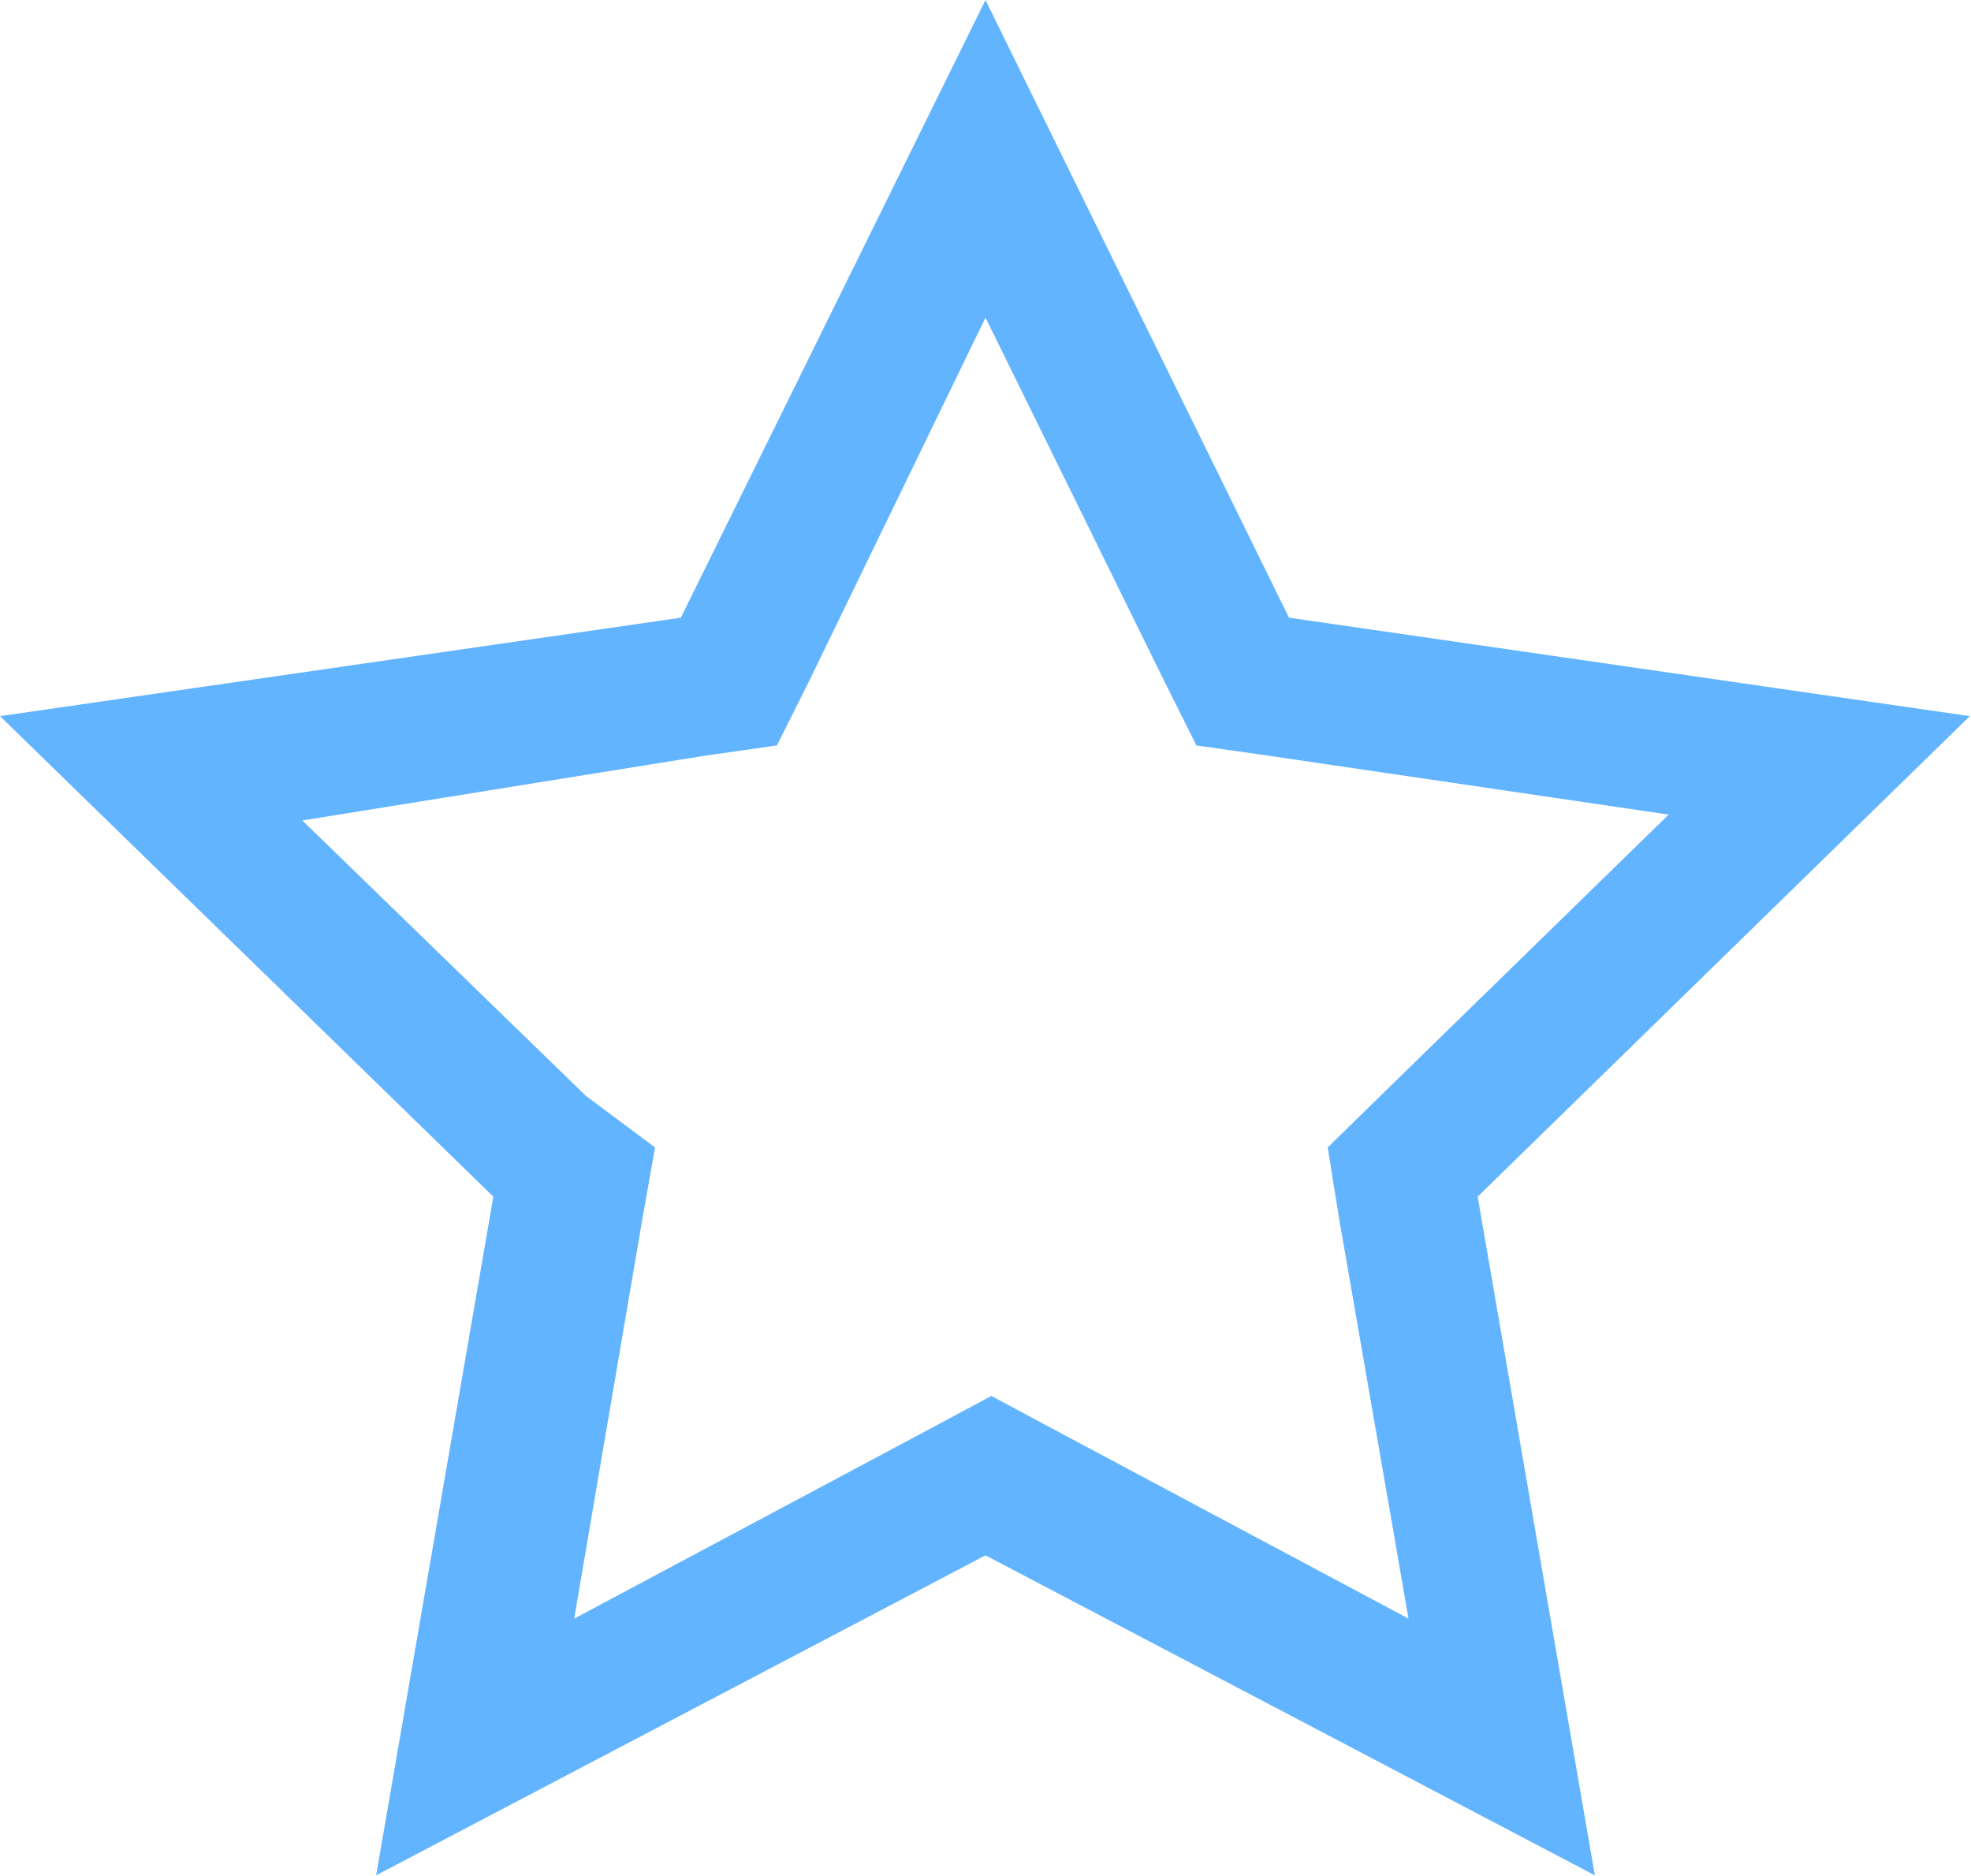
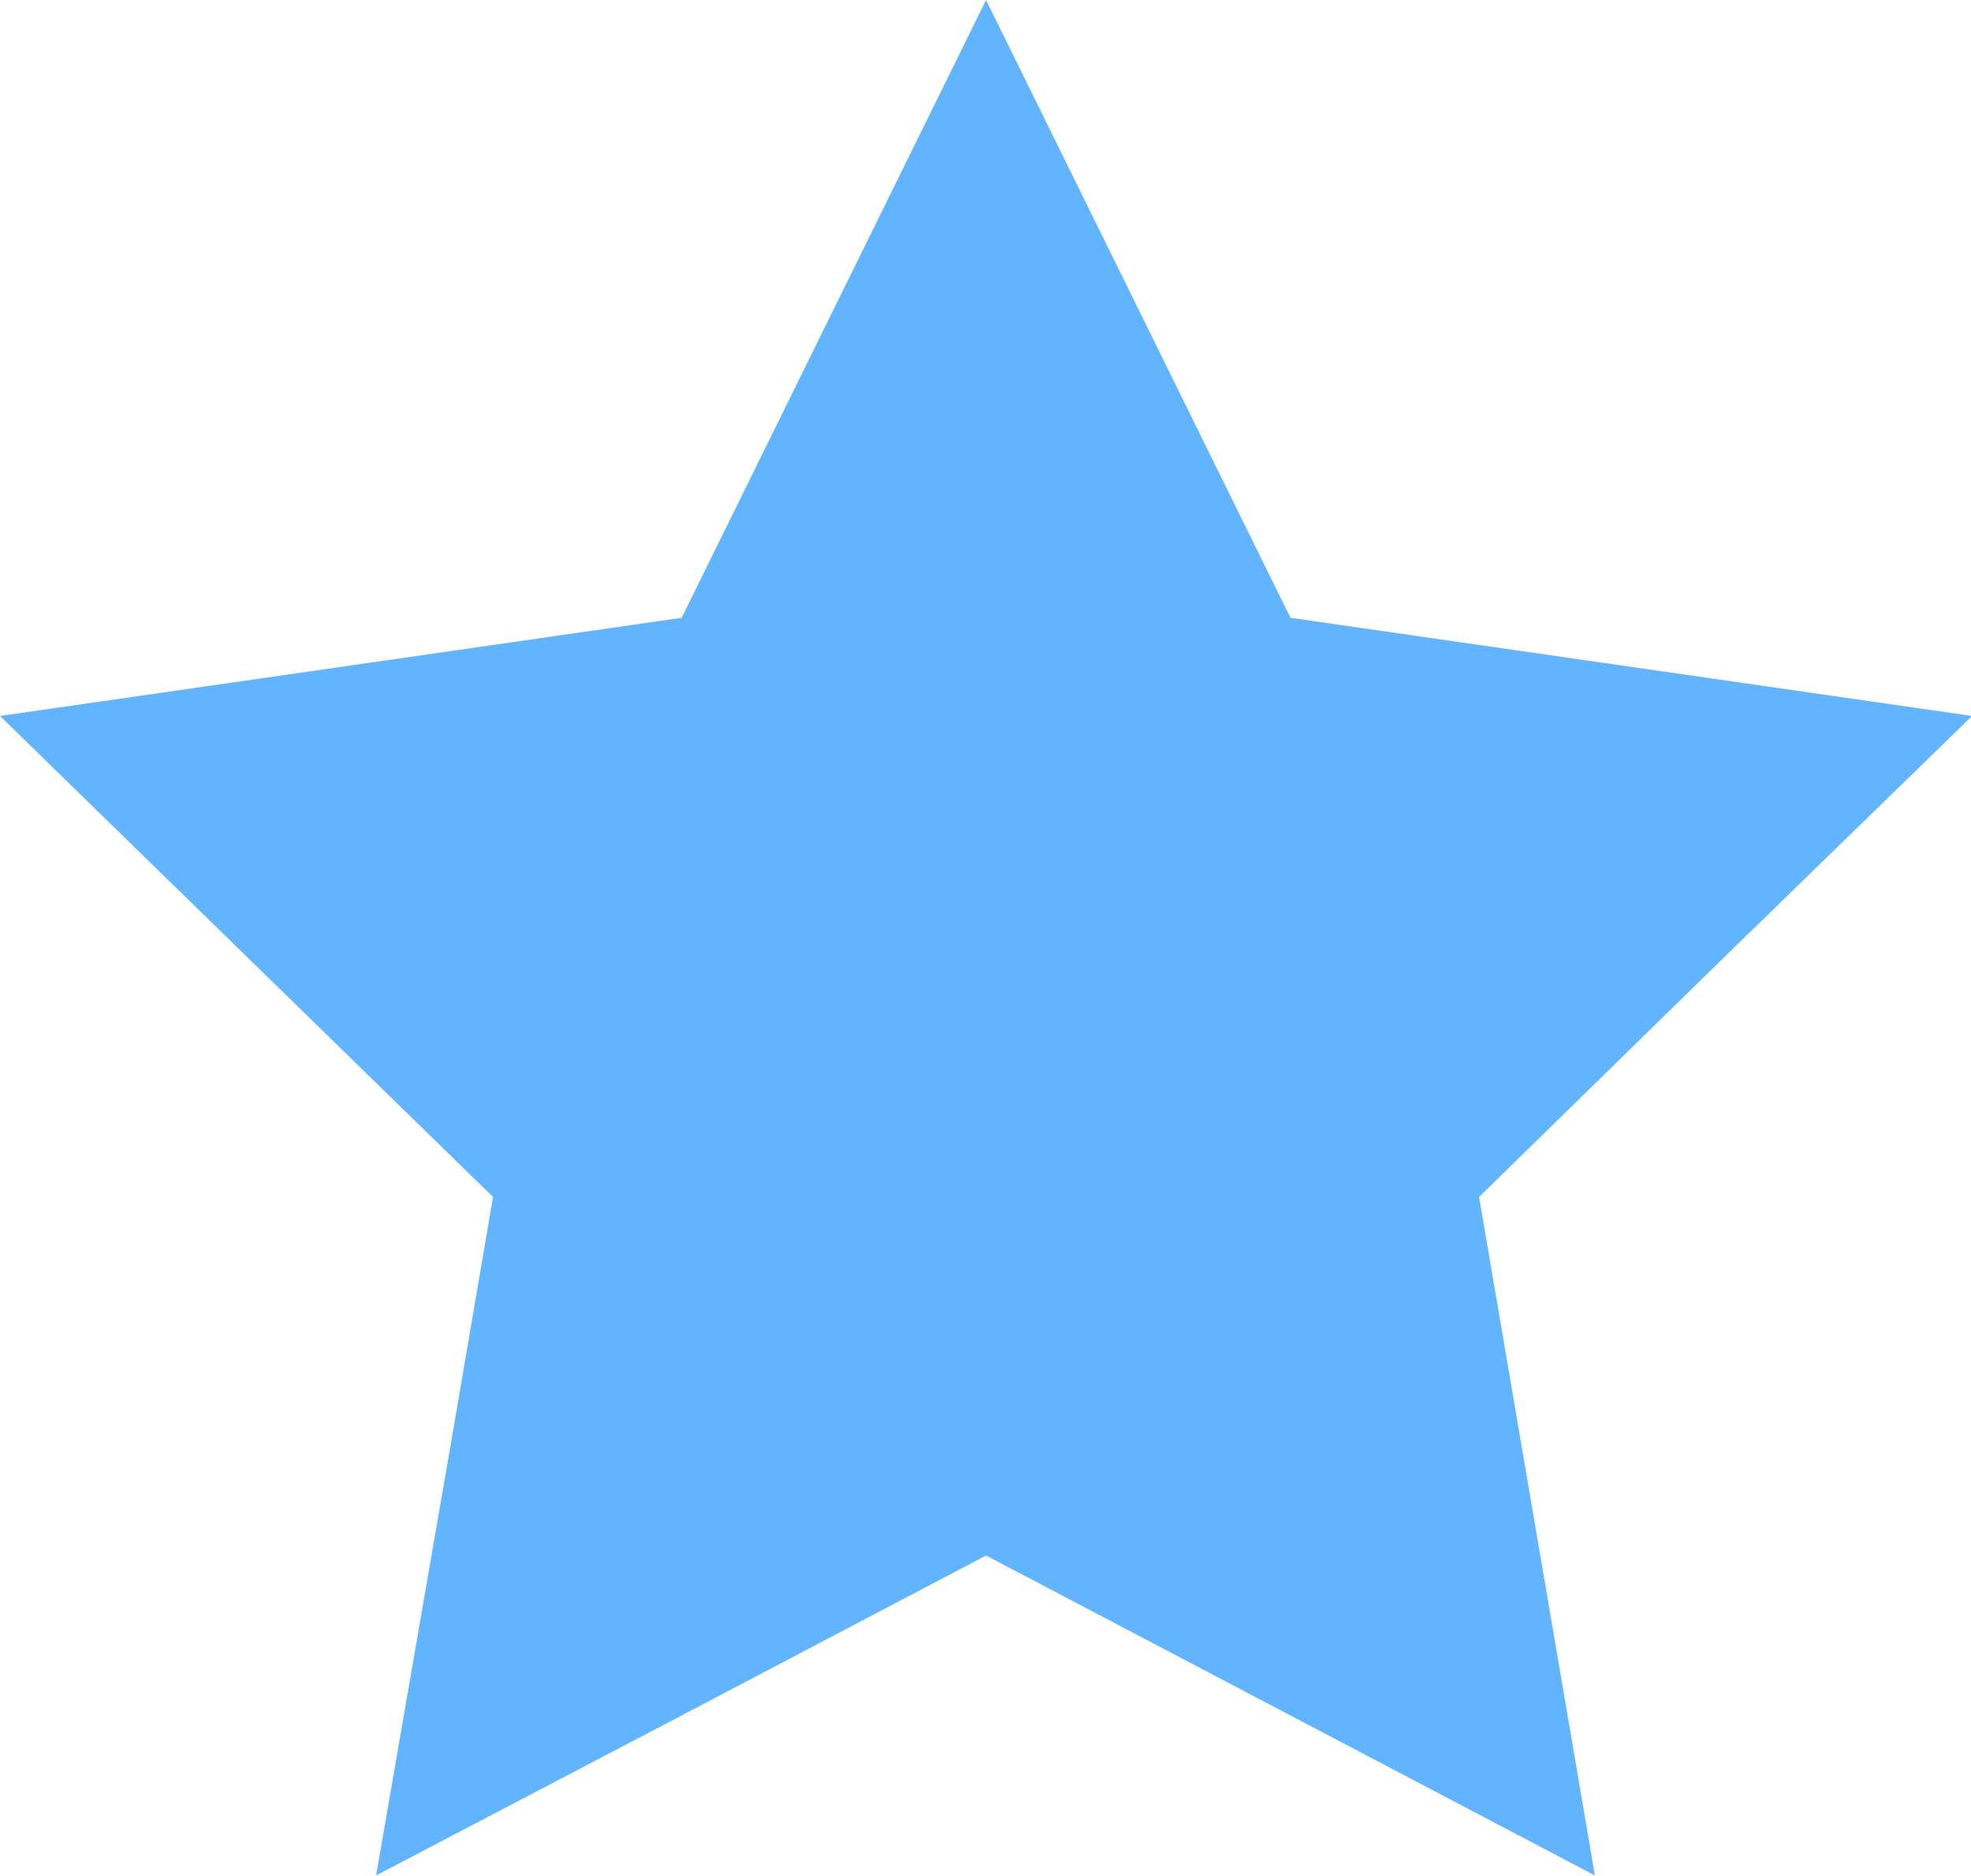
- <svg xmlns="http://www.w3.org/2000/svg" width="16.82" height="16" viewBox="0 0 16.82 16">
-   <path d="M8.41,2.71,9.93,5.8l.28.56.63.09,3.4.5-2.46,2.4-.45.44.1.62.59,3.4-3-1.6-.56-.3-.56.3-3,1.6.58-3.4.11-.62L5,9.35,2.58,7,6,6.45l.63-.09.28-.56L8.41,2.71M8.41,0,5.81,5.27,0,6.11l4.21,4.1L3.21,16l5.2-2.73L13.61,16l-1-5.79,4.2-4.1L11,5.27,8.41,0Z" fill="#63b4ff" />
+ <svg xmlns="http://www.w3.org/2000/svg" viewBox="0 0 17.87 17">
+   <polygon points="13.76 12.9 13.41 10.85 15.67 8.64 17.88 6.49 11.7 5.6 10.32 2.8 8.94 0 7.56 2.8 6.18 5.6 0 6.49 4.47 10.85 4.12 12.9 3.41 17 3.41 17 3.41 17 6.18 15.55 8.94 14.1 11.7 15.55 14.46 17 14.46 17 14.46 17 13.76 12.9" fill="#63b4ff" />
</svg>
